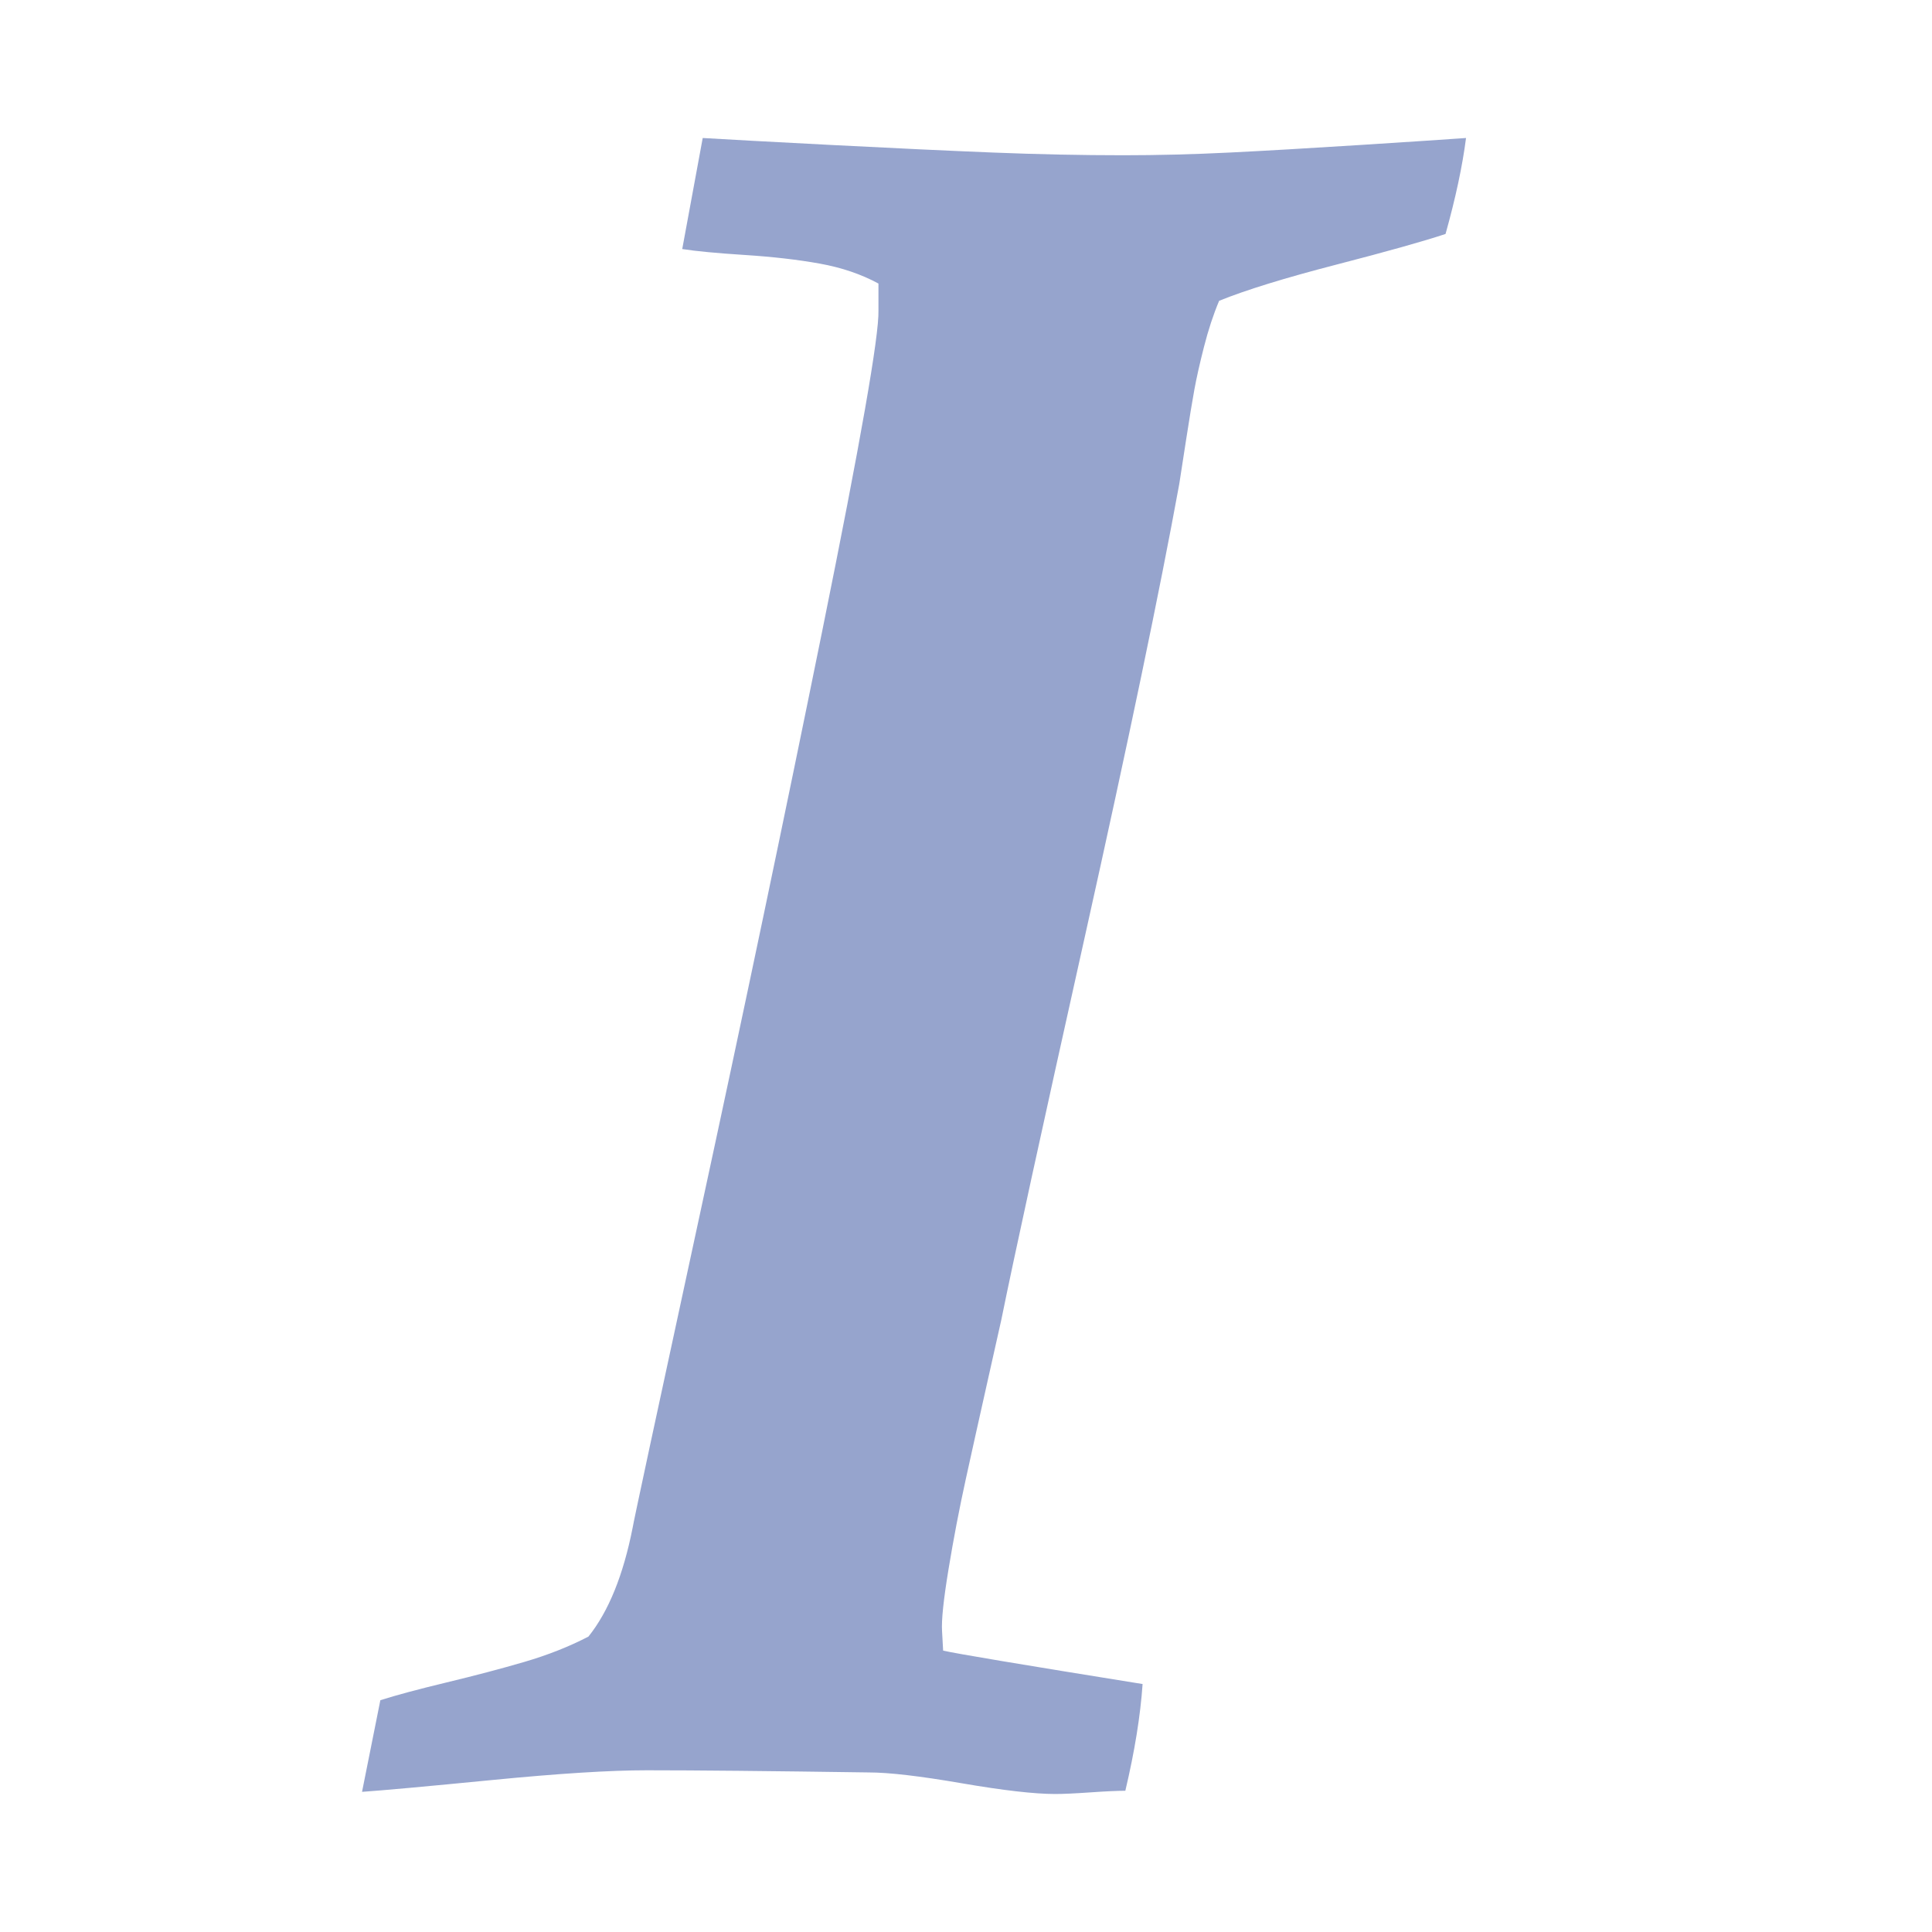
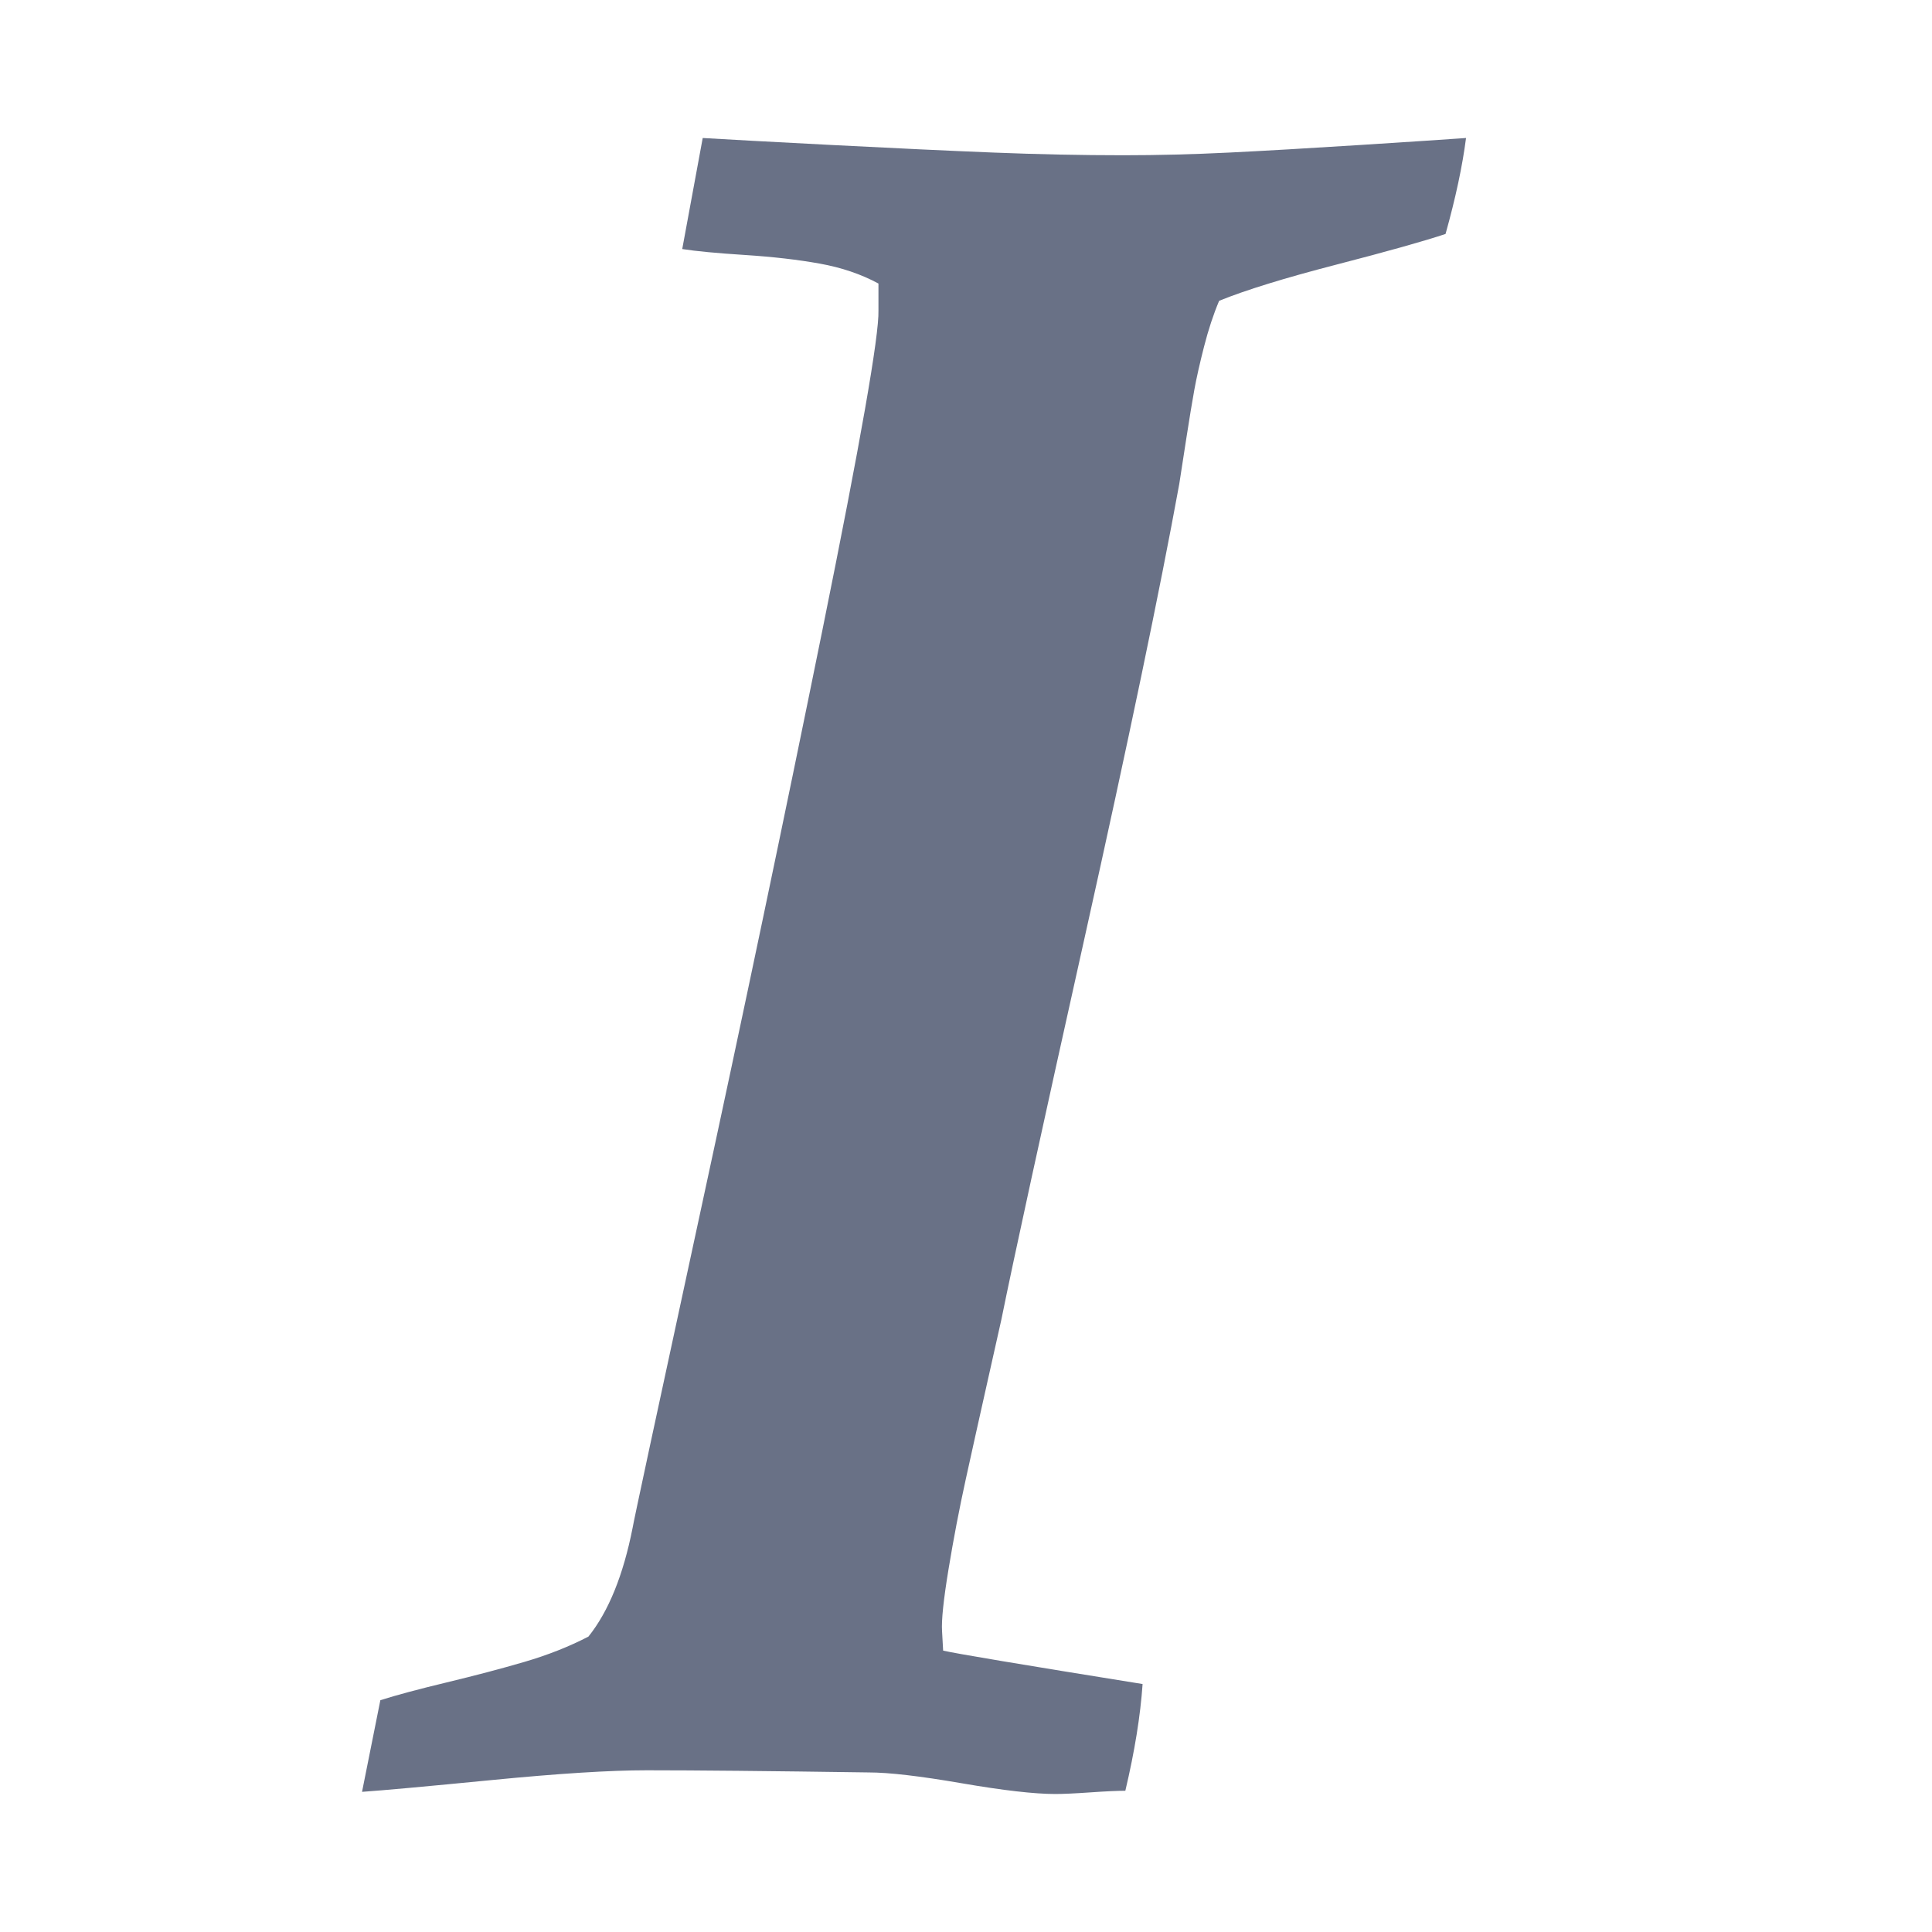
- <svg xmlns="http://www.w3.org/2000/svg" t="1613973513102" class="icon" viewBox="0 0 1024 1024" version="1.1" p-id="1676" fill="#96a4cd" width="128" height="128">
+ <svg xmlns="http://www.w3.org/2000/svg" t="1613973513102" class="icon" viewBox="0 0 1024 1024" version="1.1" p-id="1676" fill="#697186" width="128" height="128">
  <defs>
    <style type="text/css" />
  </defs>
-   <path d="M191.883 949.714l9.714-48.571q12.571-4 35.143-9.429t41.143-10.857T311.883 867.429q16-20 23.429-57.714 0.571-4 35.429-165.143t65.143-310.571T465.598 164.571v-14.286q-13.714-7.429-31.143-10.571t-39.714-4.571-33.143-3.143l10.857-58.857q18.857 1.143 68.571 3.714t85.429 4T595.312 82.286q27.429 0 56.286-1.429t69.143-4 56.286-3.714q-2.857 22.286-10.857 50.857-17.143 5.714-58 16.286T646.169 159.429q-4.571 10.857-8 24.286t-5.143 22.857-4.286 26-3.714 24q-15.429 84.571-50 239.714T530.741 699.429q-1.143 5.143-7.429 33.143t-11.429 51.429-9.143 47.714-3.429 32.857l0.571 10.286q9.714 2.286 105.714 17.714-1.714 25.143-9.143 56.571-6.286 0-18.571 0.857T559.312 950.857q-16.571 0-49.714-5.714t-49.143-5.714q-78.857-1.143-117.714-1.143-29.143 0-81.714 5.143T191.883 949.714z" p-id="9632" fill="#96a4cd" />
+   <path d="M191.883 949.714l9.714-48.571q12.571-4 35.143-9.429t41.143-10.857T311.883 867.429q16-20 23.429-57.714 0.571-4 35.429-165.143t65.143-310.571T465.598 164.571v-14.286q-13.714-7.429-31.143-10.571t-39.714-4.571-33.143-3.143l10.857-58.857q18.857 1.143 68.571 3.714t85.429 4T595.312 82.286q27.429 0 56.286-1.429t69.143-4 56.286-3.714q-2.857 22.286-10.857 50.857-17.143 5.714-58 16.286T646.169 159.429q-4.571 10.857-8 24.286t-5.143 22.857-4.286 26-3.714 24q-15.429 84.571-50 239.714T530.741 699.429q-1.143 5.143-7.429 33.143t-11.429 51.429-9.143 47.714-3.429 32.857l0.571 10.286q9.714 2.286 105.714 17.714-1.714 25.143-9.143 56.571-6.286 0-18.571 0.857T559.312 950.857q-16.571 0-49.714-5.714t-49.143-5.714q-78.857-1.143-117.714-1.143-29.143 0-81.714 5.143T191.883 949.714z" p-id="9632" fill="#697186" />
</svg>
